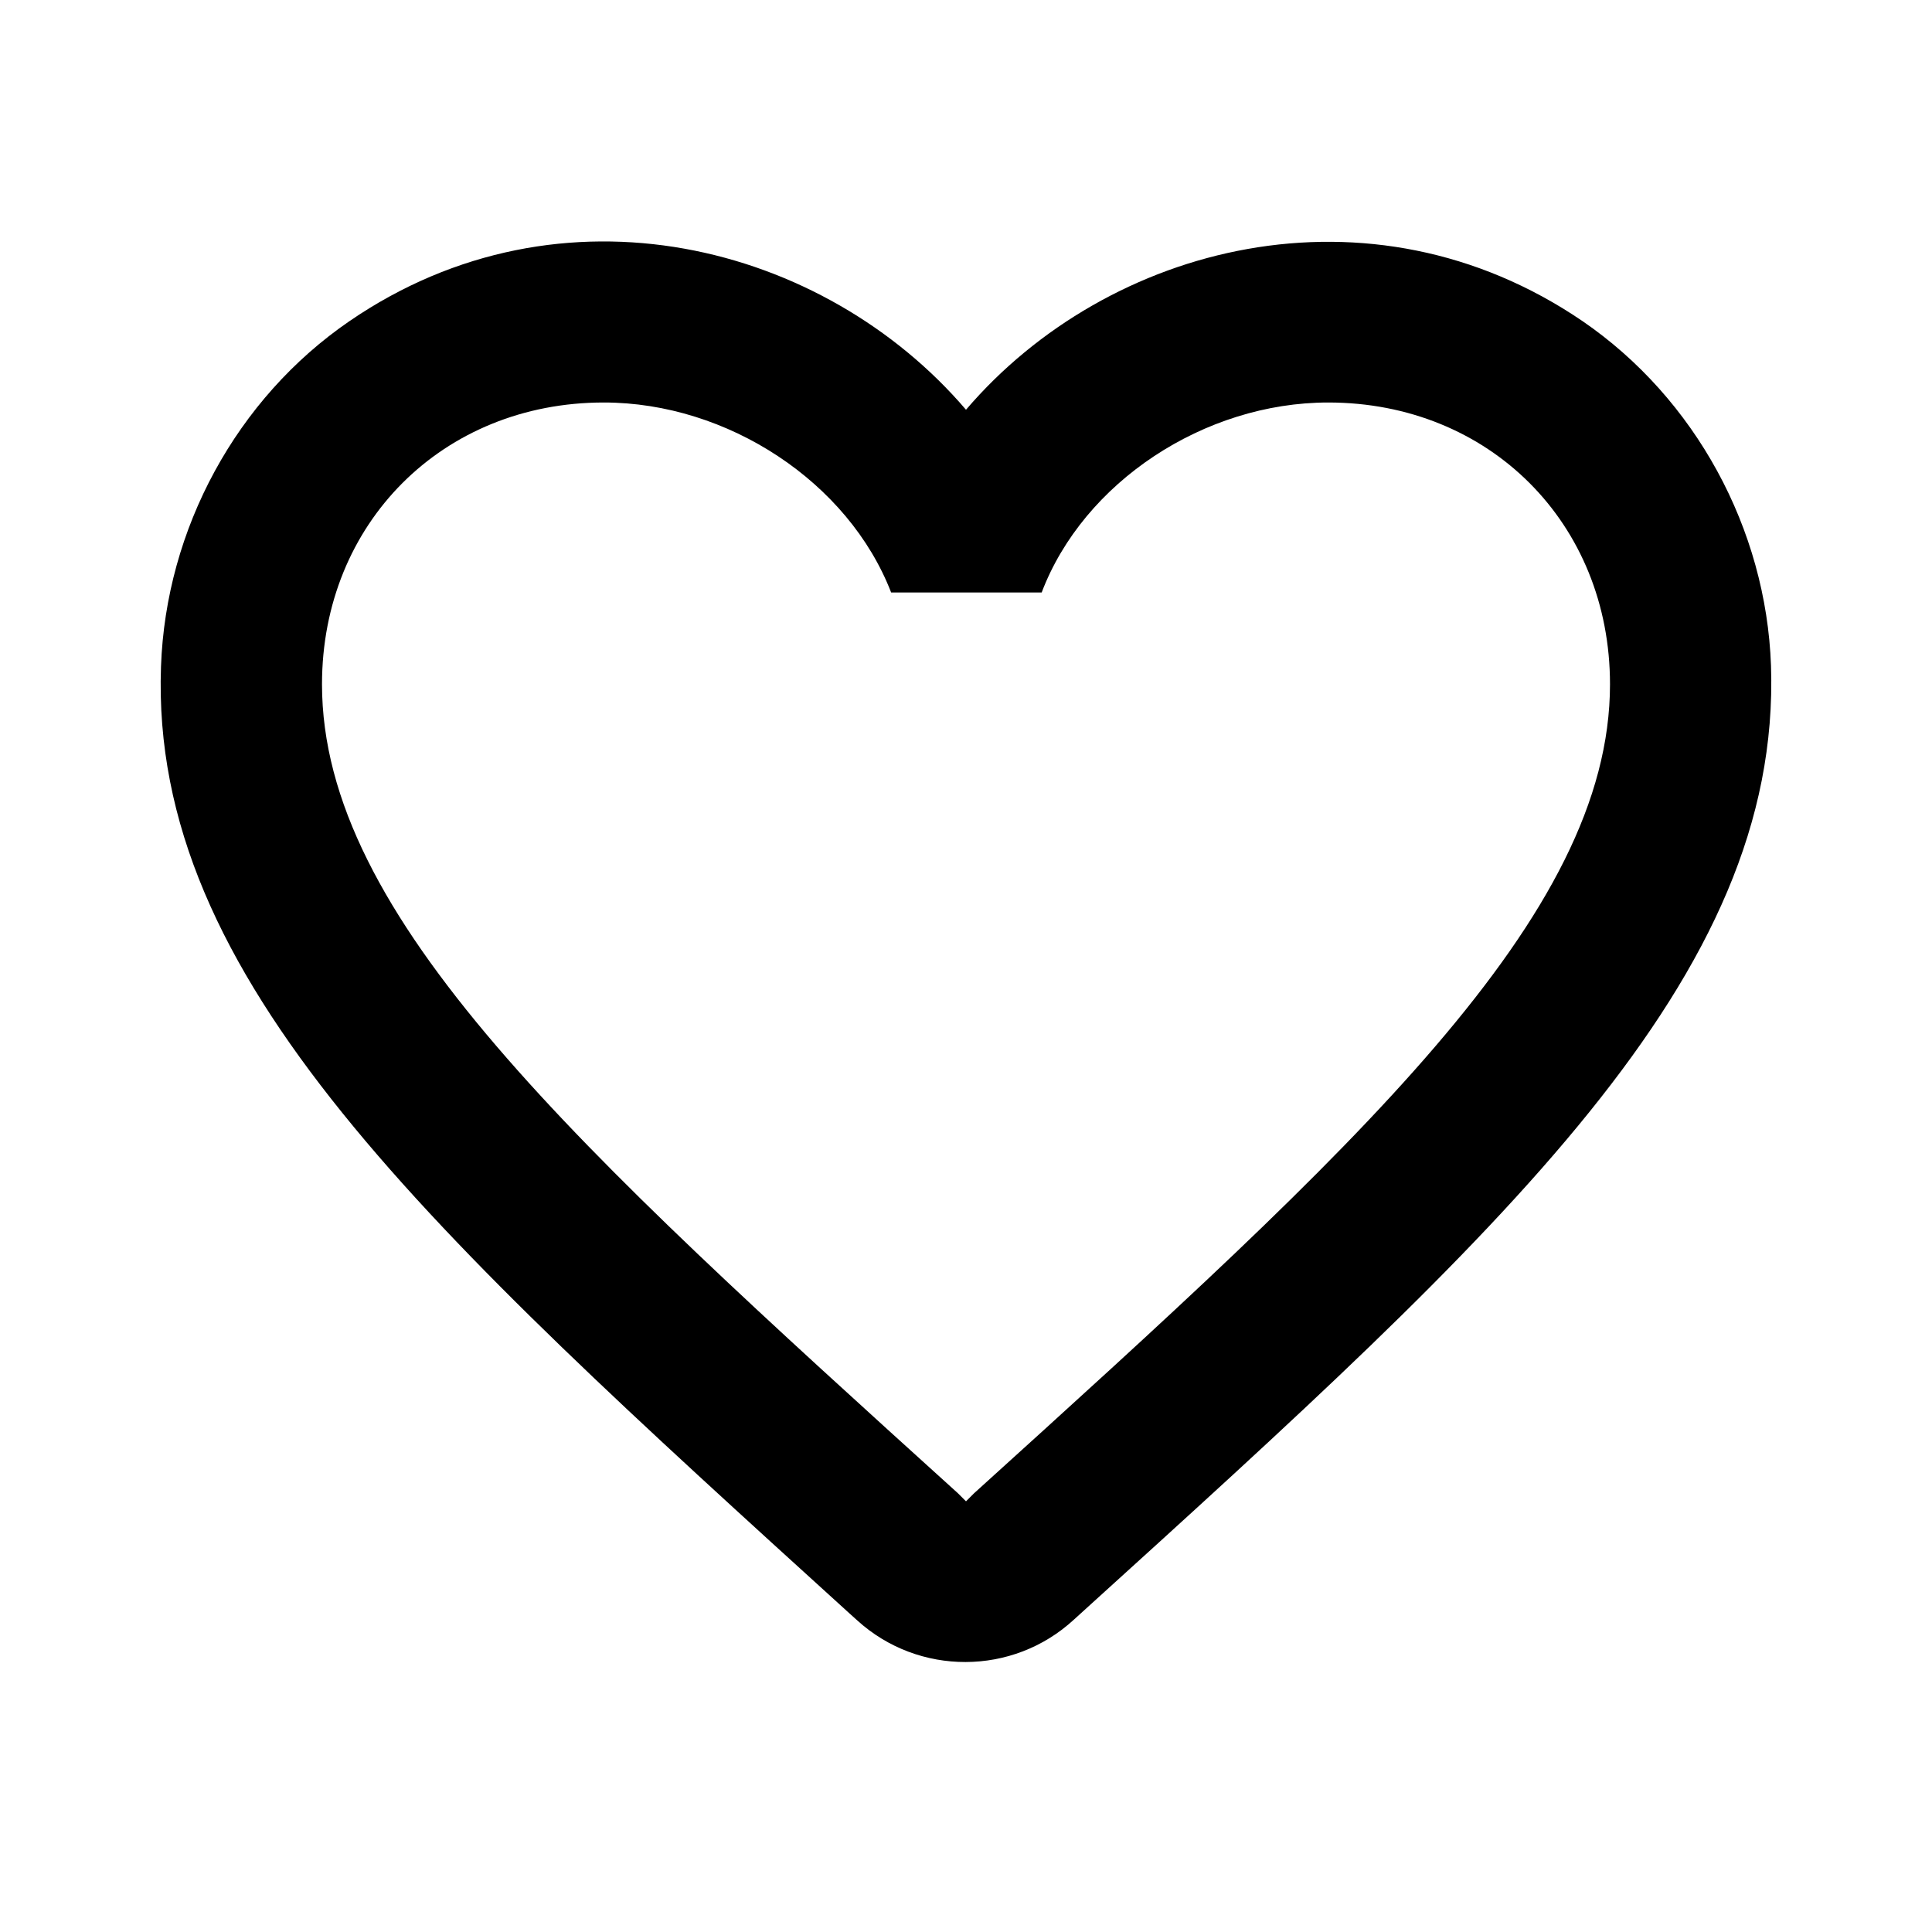
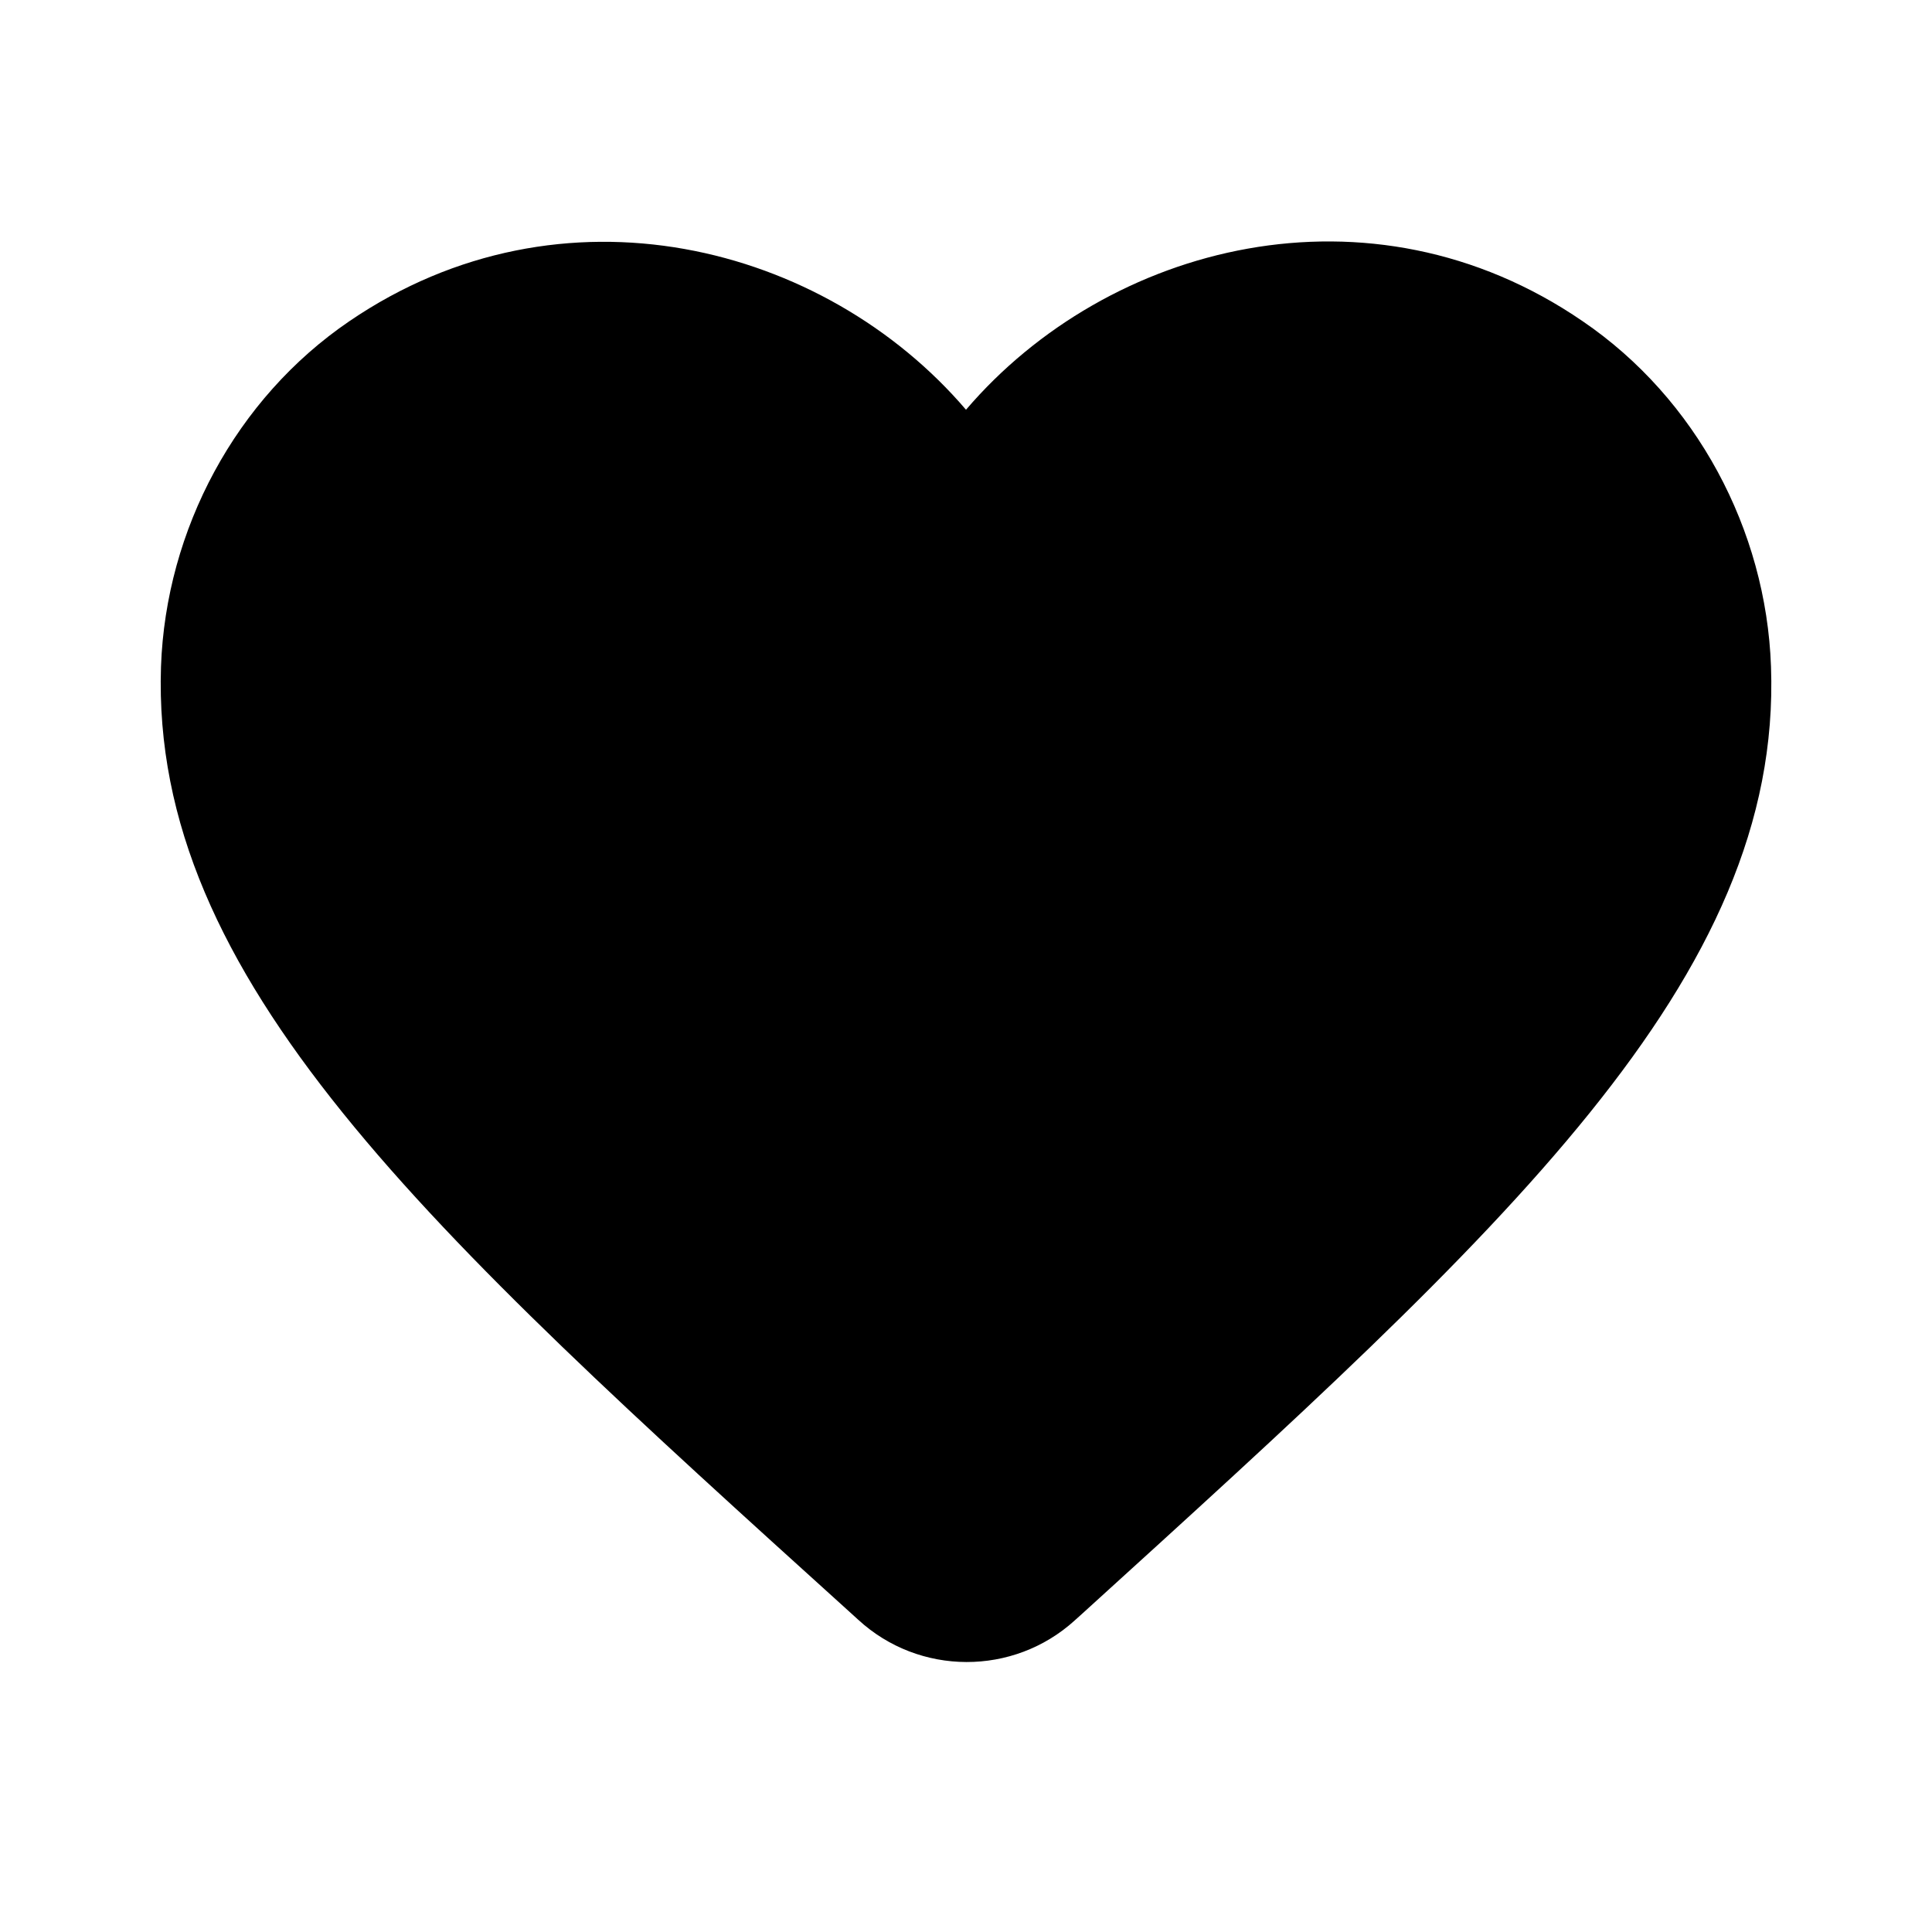
- <svg xmlns="http://www.w3.org/2000/svg" viewBox="0 0 24 24" fill="black" width="18px" height="18px">
-   <path d="M0 0h24v24H0V0z" fill="none" />
-   <path d="M19.66 3.99c-2.64-1.8-5.9-.96-7.66 1.1-1.76-2.06-5.02-2.91-7.66-1.1-1.4.96-2.28 2.58-2.34 4.29-.14 3.88 3.3 6.99 8.55 11.76l.1.09c.76.69 1.93.69 2.69-.01l.11-.1c5.25-4.76 8.68-7.87 8.55-11.75-.06-1.7-.94-3.32-2.34-4.28zM12.1 18.55l-.1.1-.1-.1C7.14 14.24 4 11.39 4 8.5 4 6.5 5.5 5 7.5 5c1.54 0 3.04.99 3.57 2.36h1.87C13.46 5.99 14.96 5 16.5 5c2 0 3.5 1.5 3.5 3.5 0 2.89-3.14 5.74-7.9 10.05z" />
+ <svg xmlns="http://www.w3.org/2000/svg" viewBox="0 0 24 24">
+   <path d="M13.35 20.13c-.76.69-1.93.69-2.69-.01l-.11-.1C5.3 15.27 1.87 12.16 2 8.28c.06-1.7.93-3.33 2.34-4.29 2.64-1.8 5.9-.96 7.66 1.1 1.76-2.06 5.02-2.91 7.66-1.1 1.41.96 2.28 2.59 2.34 4.29.14 3.88-3.3 6.99-8.55 11.76l-.1.09z" />
</svg>
